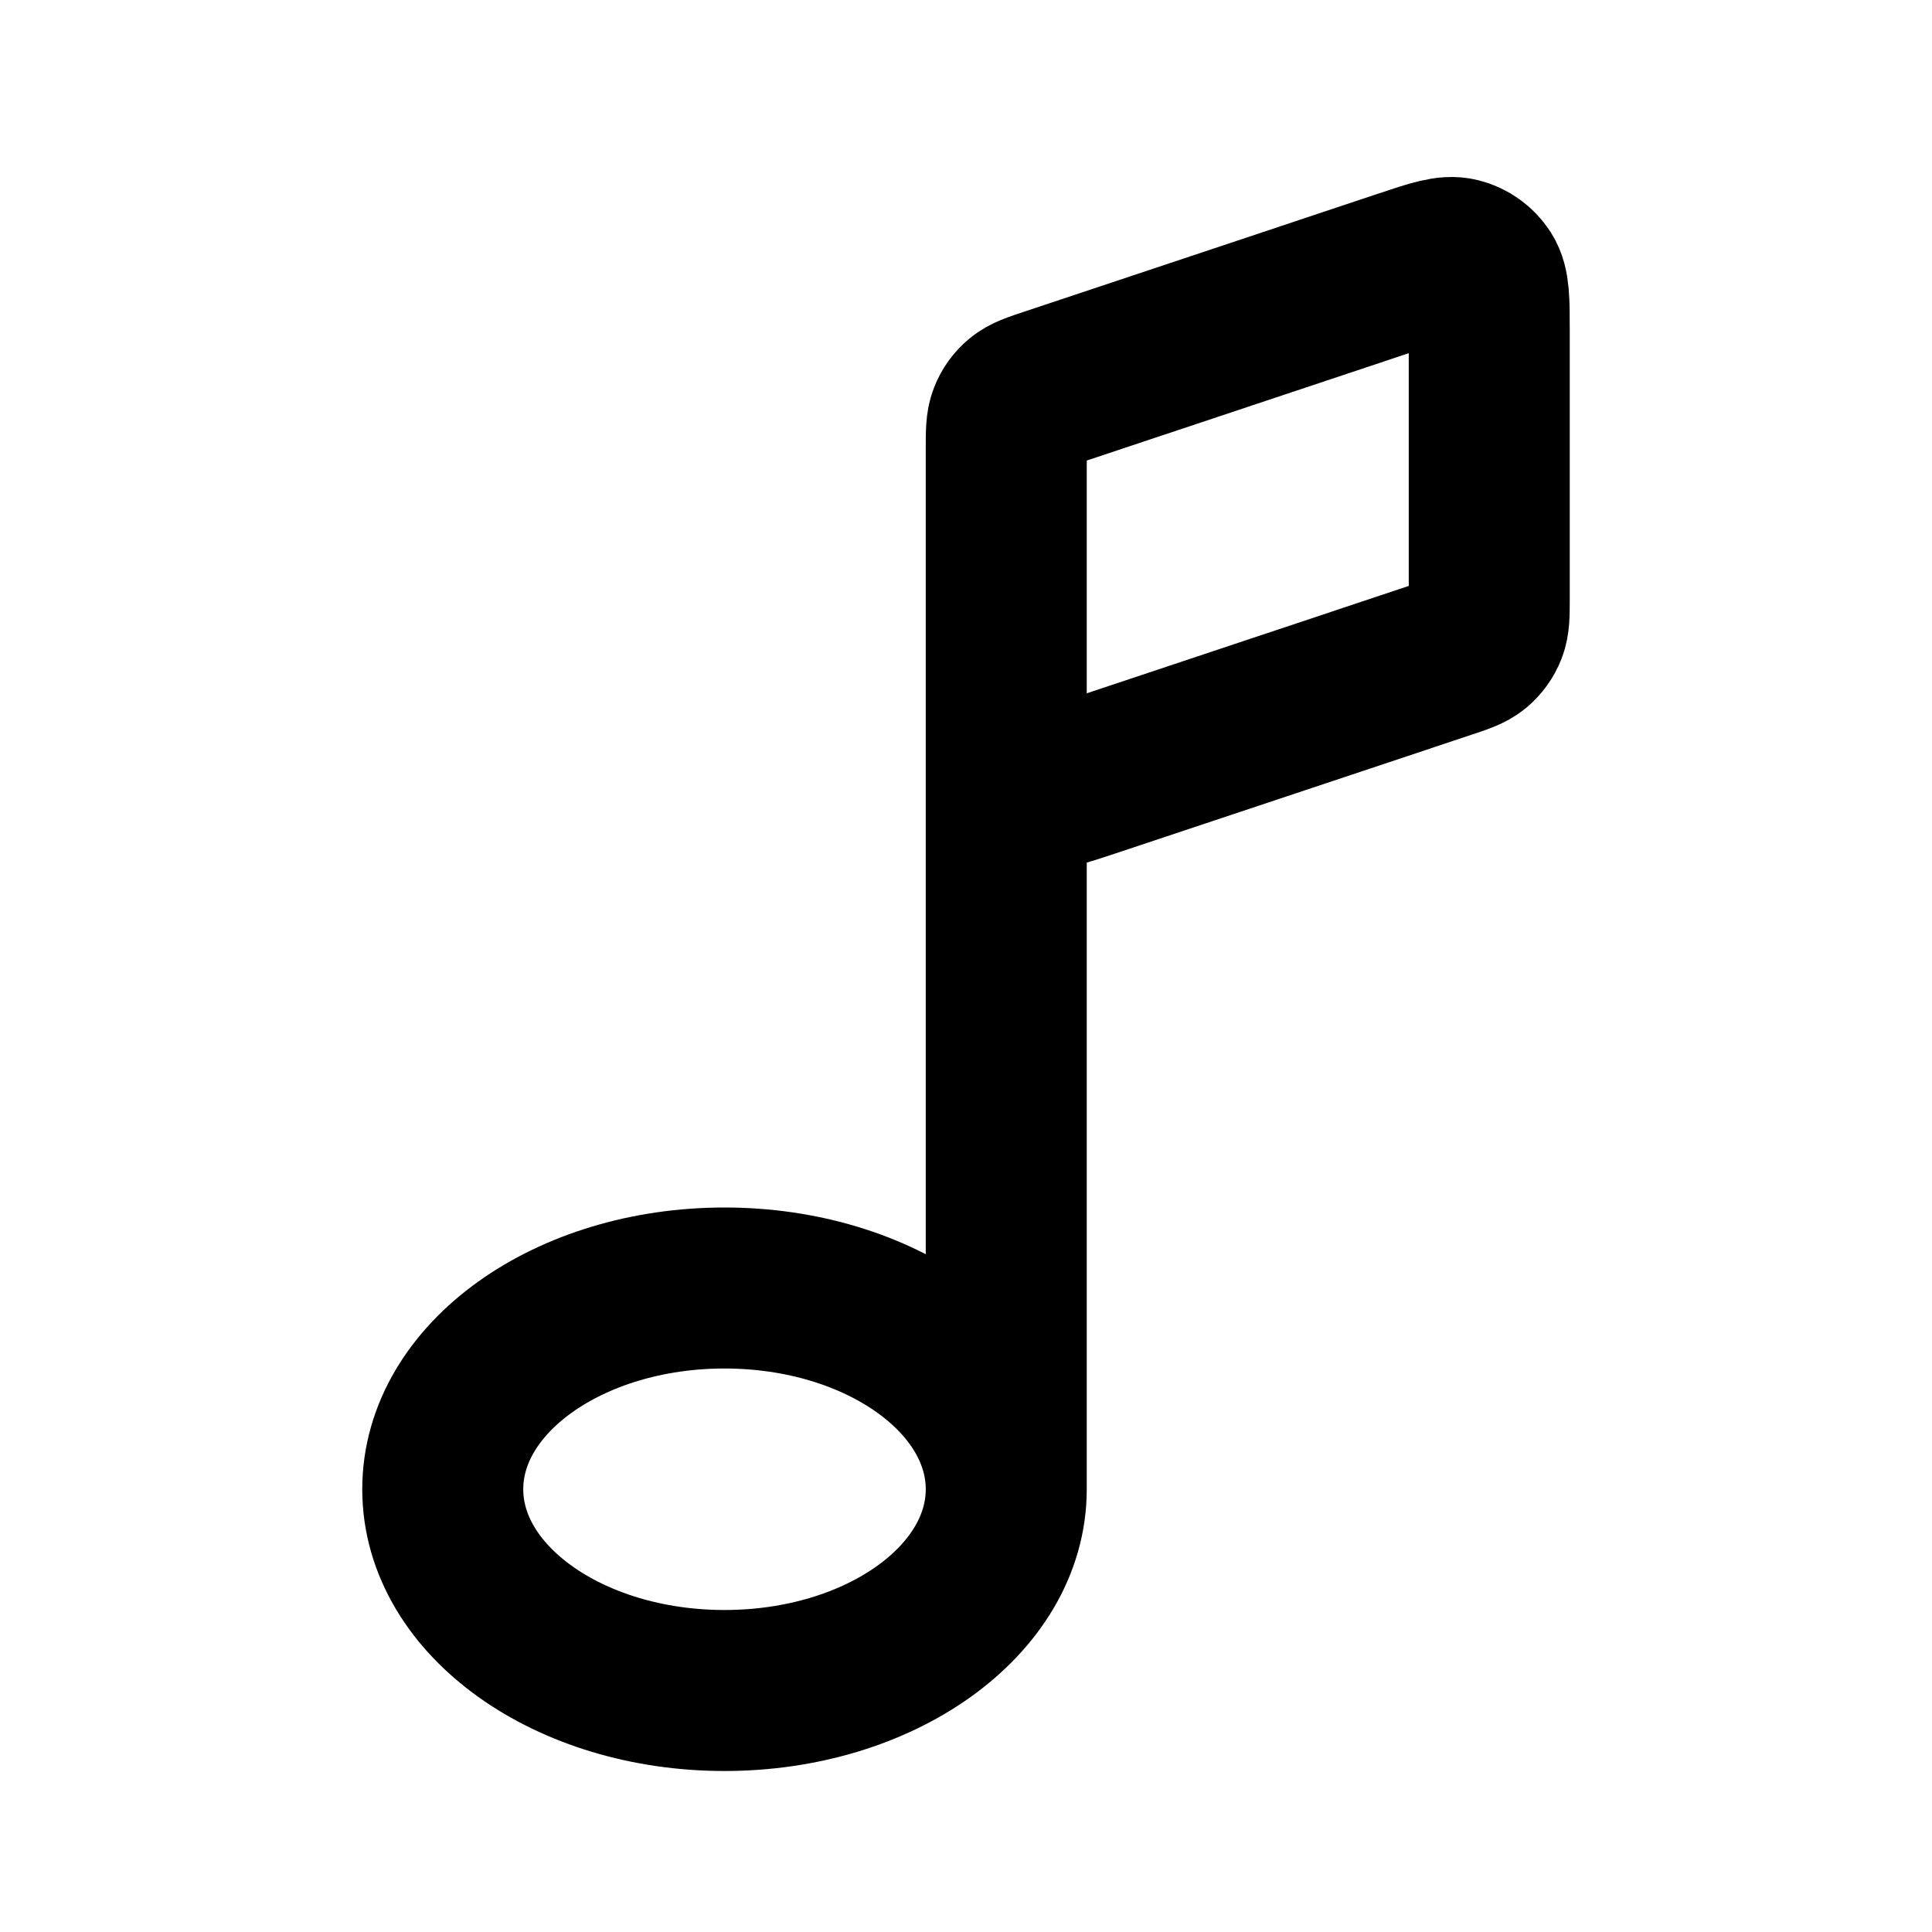
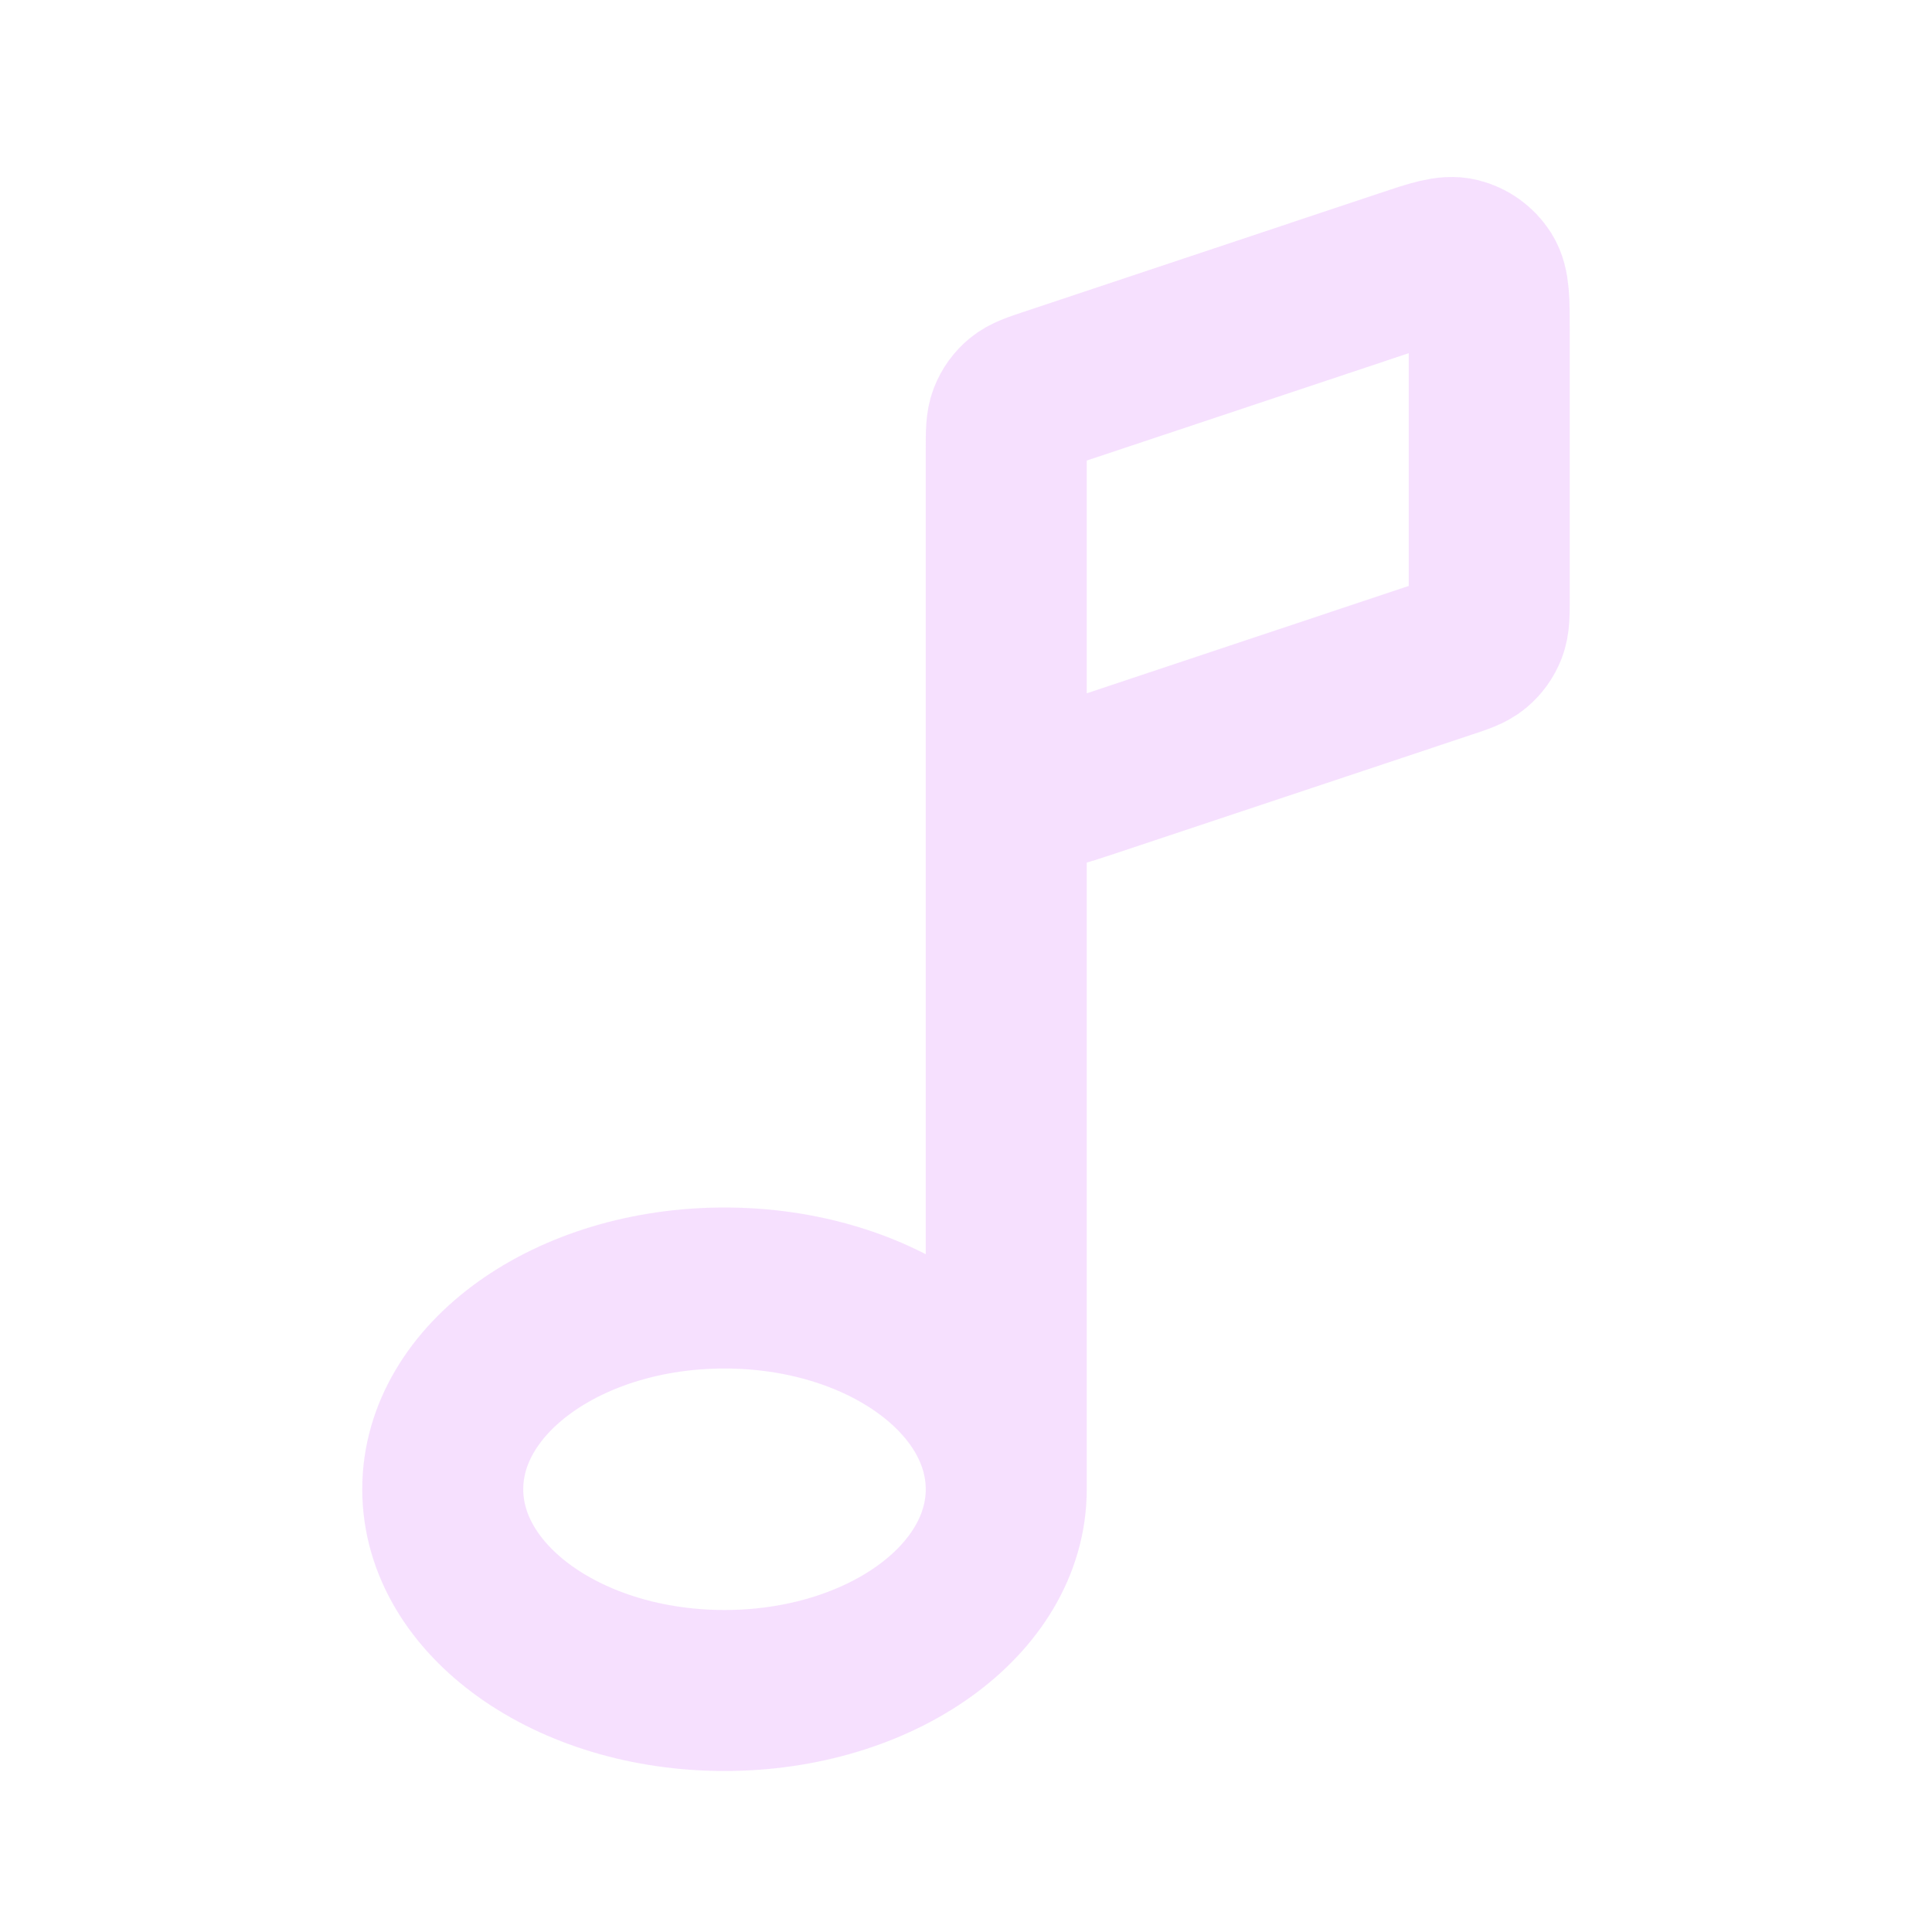
<svg xmlns="http://www.w3.org/2000/svg" width="800px" height="800px" viewBox="0 0 24 24" fill="none">
-   <path d="M12.5 8.89V18.5M12.5 8.89V5.577C12.5 5.369 12.5 5.266 12.535 5.177C12.565 5.099 12.615 5.03 12.679 4.977C12.752 4.916 12.85 4.883 13.047 4.818L17.447 3.351C17.802 3.232 17.98 3.173 18.122 3.209C18.246 3.24 18.353 3.317 18.422 3.425C18.5 3.548 18.5 3.735 18.5 4.11V7.423C18.5 7.631 18.5 7.734 18.465 7.823C18.435 7.9 18.385 7.969 18.321 8.023C18.248 8.084 18.15 8.117 17.953 8.182L13.553 9.649C13.197 9.767 13.02 9.827 12.878 9.791C12.754 9.76 12.647 9.683 12.578 9.575C12.5 9.452 12.5 9.265 12.5 8.89ZM12.5 18.5C12.5 19.881 10.933 21 9 21C7.067 21 5.5 19.881 5.5 18.5C5.5 17.119 7.067 16 9 16C10.933 16 12.5 17.119 12.5 18.5Z" stroke="#000000" stroke-width="2" stroke-linecap="round" stroke-linejoin="round" />
+   <path d="M12.5 8.89V18.5M12.5 8.89V5.577C12.5 5.369 12.5 5.266 12.535 5.177C12.565 5.099 12.615 5.03 12.679 4.977C12.752 4.916 12.85 4.883 13.047 4.818L17.447 3.351C17.802 3.232 17.98 3.173 18.122 3.209C18.246 3.24 18.353 3.317 18.422 3.425C18.5 3.548 18.5 3.735 18.5 4.11V7.423C18.5 7.631 18.5 7.734 18.465 7.823C18.435 7.9 18.385 7.969 18.321 8.023C18.248 8.084 18.15 8.117 17.953 8.182L13.553 9.649C13.197 9.767 13.02 9.827 12.878 9.791C12.754 9.76 12.647 9.683 12.578 9.575C12.5 9.452 12.5 9.265 12.5 8.89ZM12.5 18.5C12.5 19.881 10.933 21 9 21C7.067 21 5.5 19.881 5.5 18.5C5.5 17.119 7.067 16 9 16C10.933 16 12.5 17.119 12.5 18.5Z" stroke="#EDC1FE80" stroke-width="2" stroke-linecap="round" stroke-linejoin="round" />
</svg>
